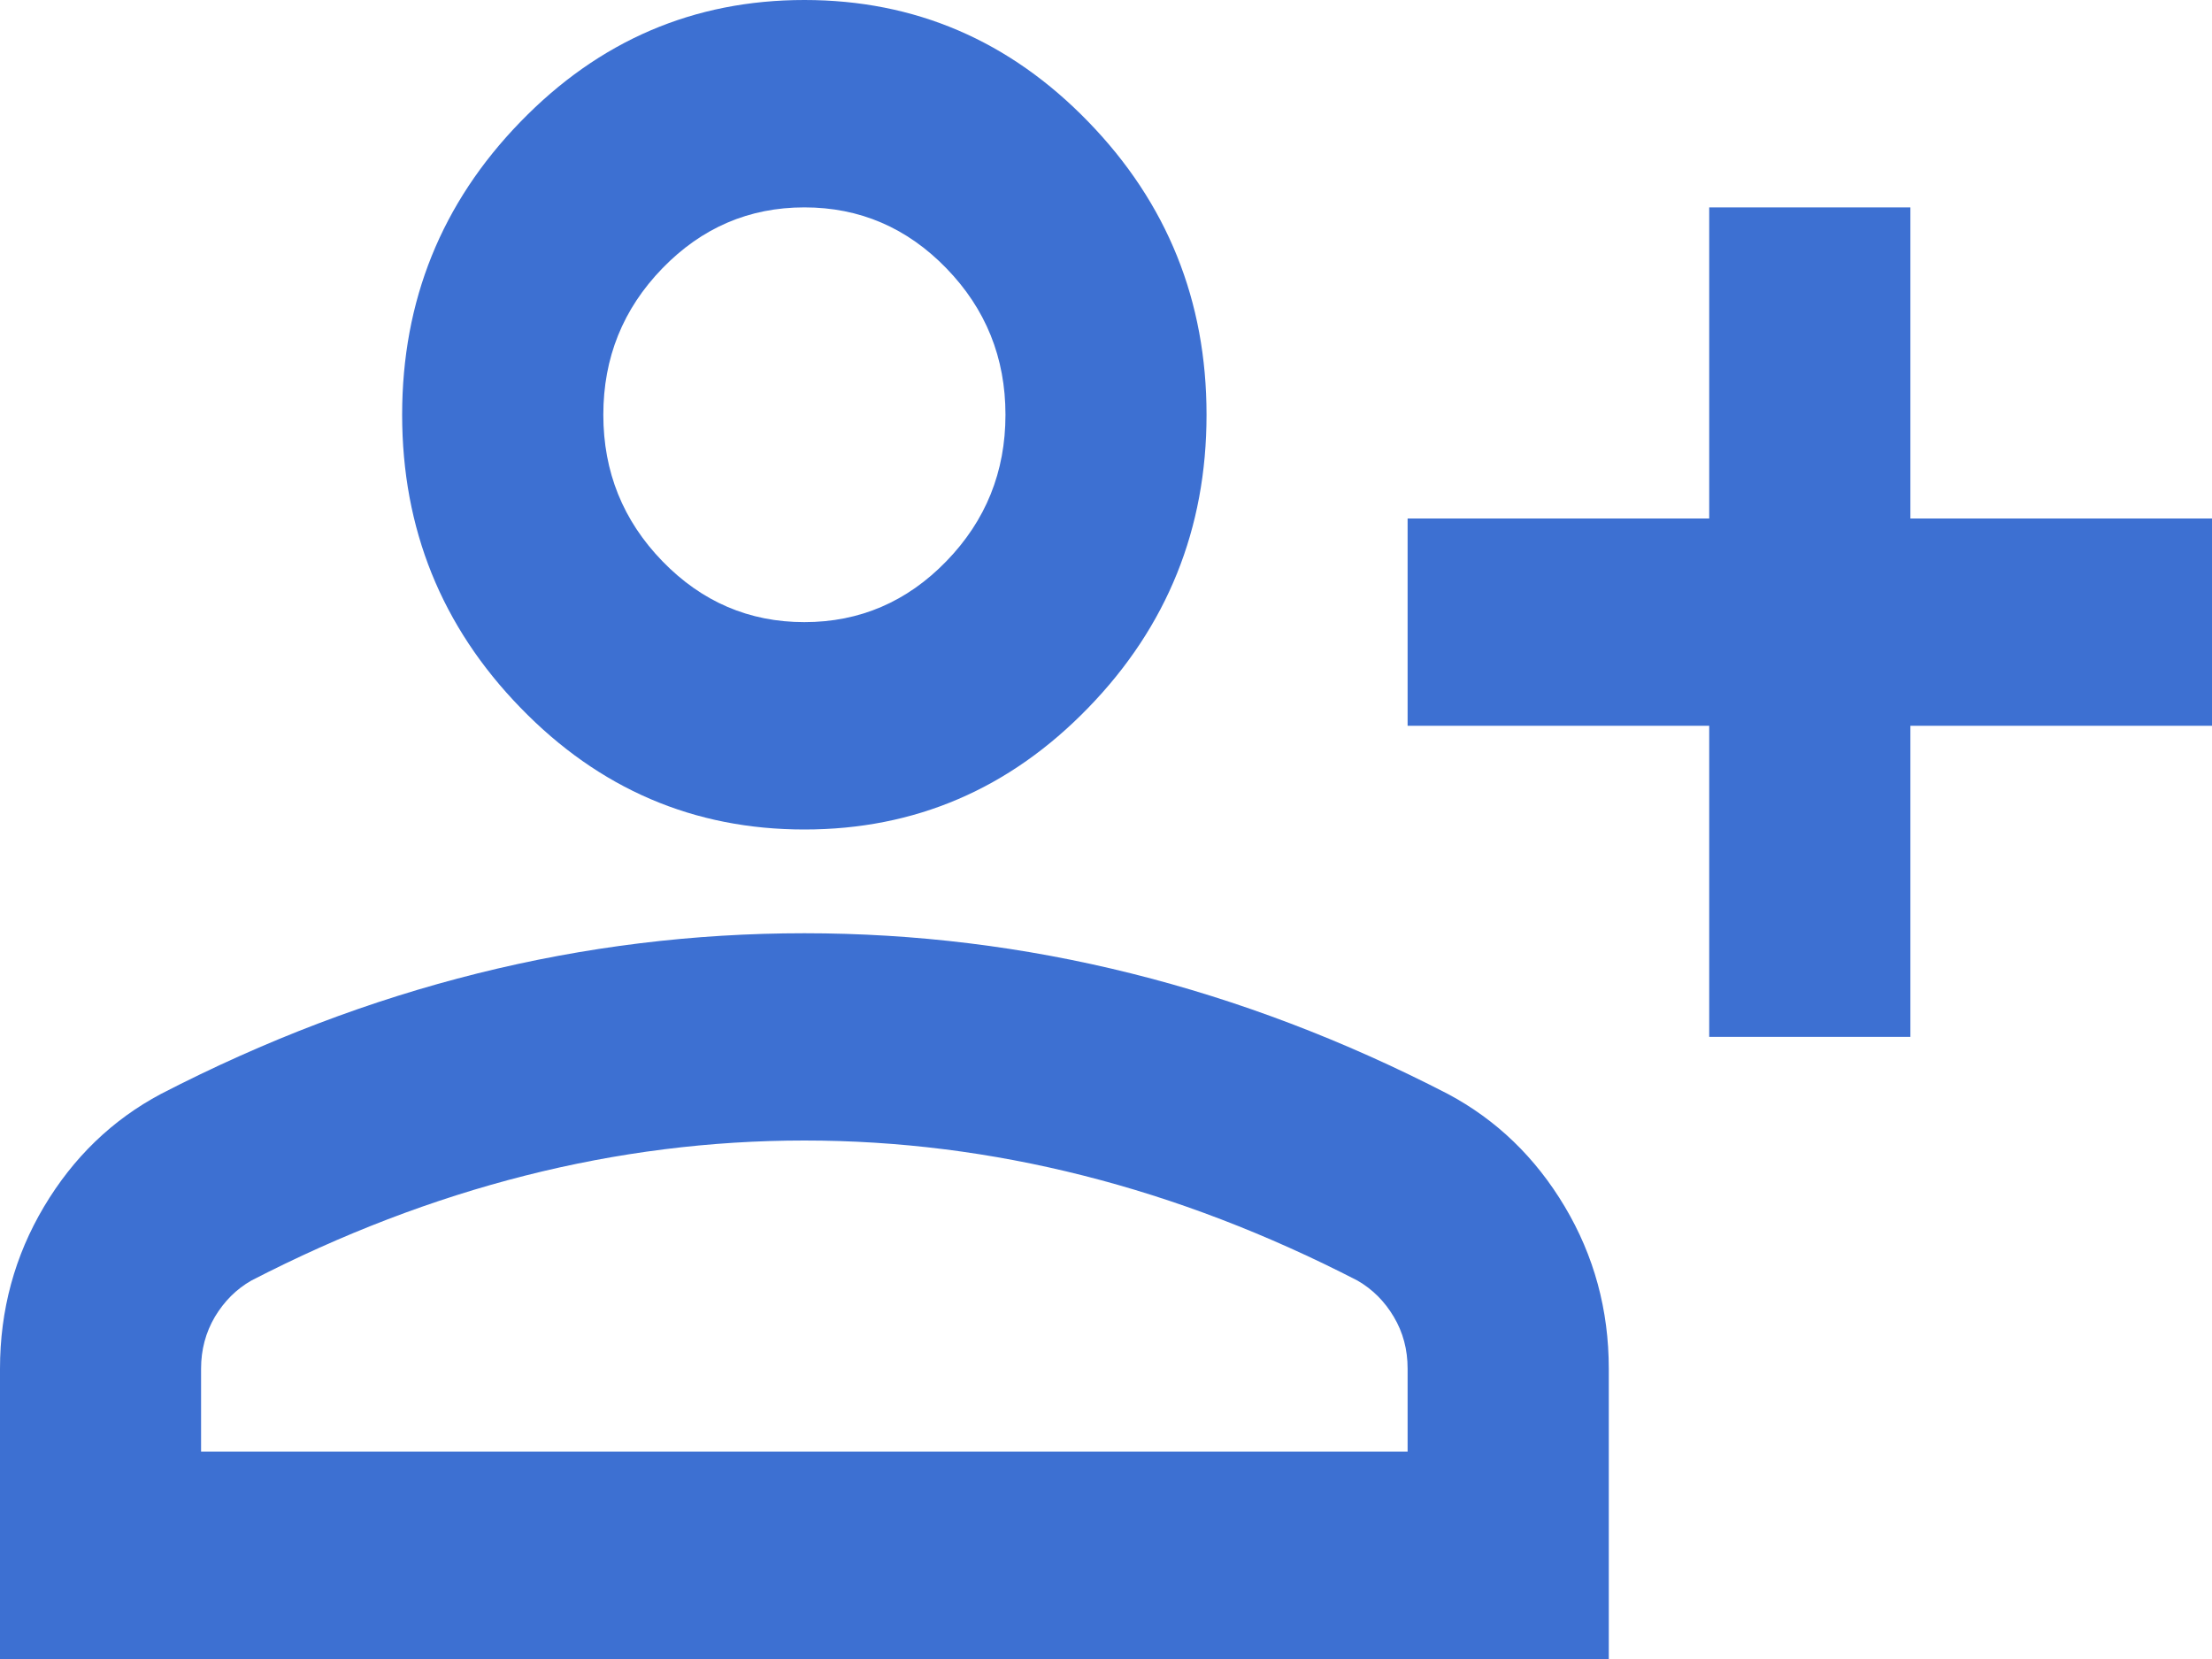
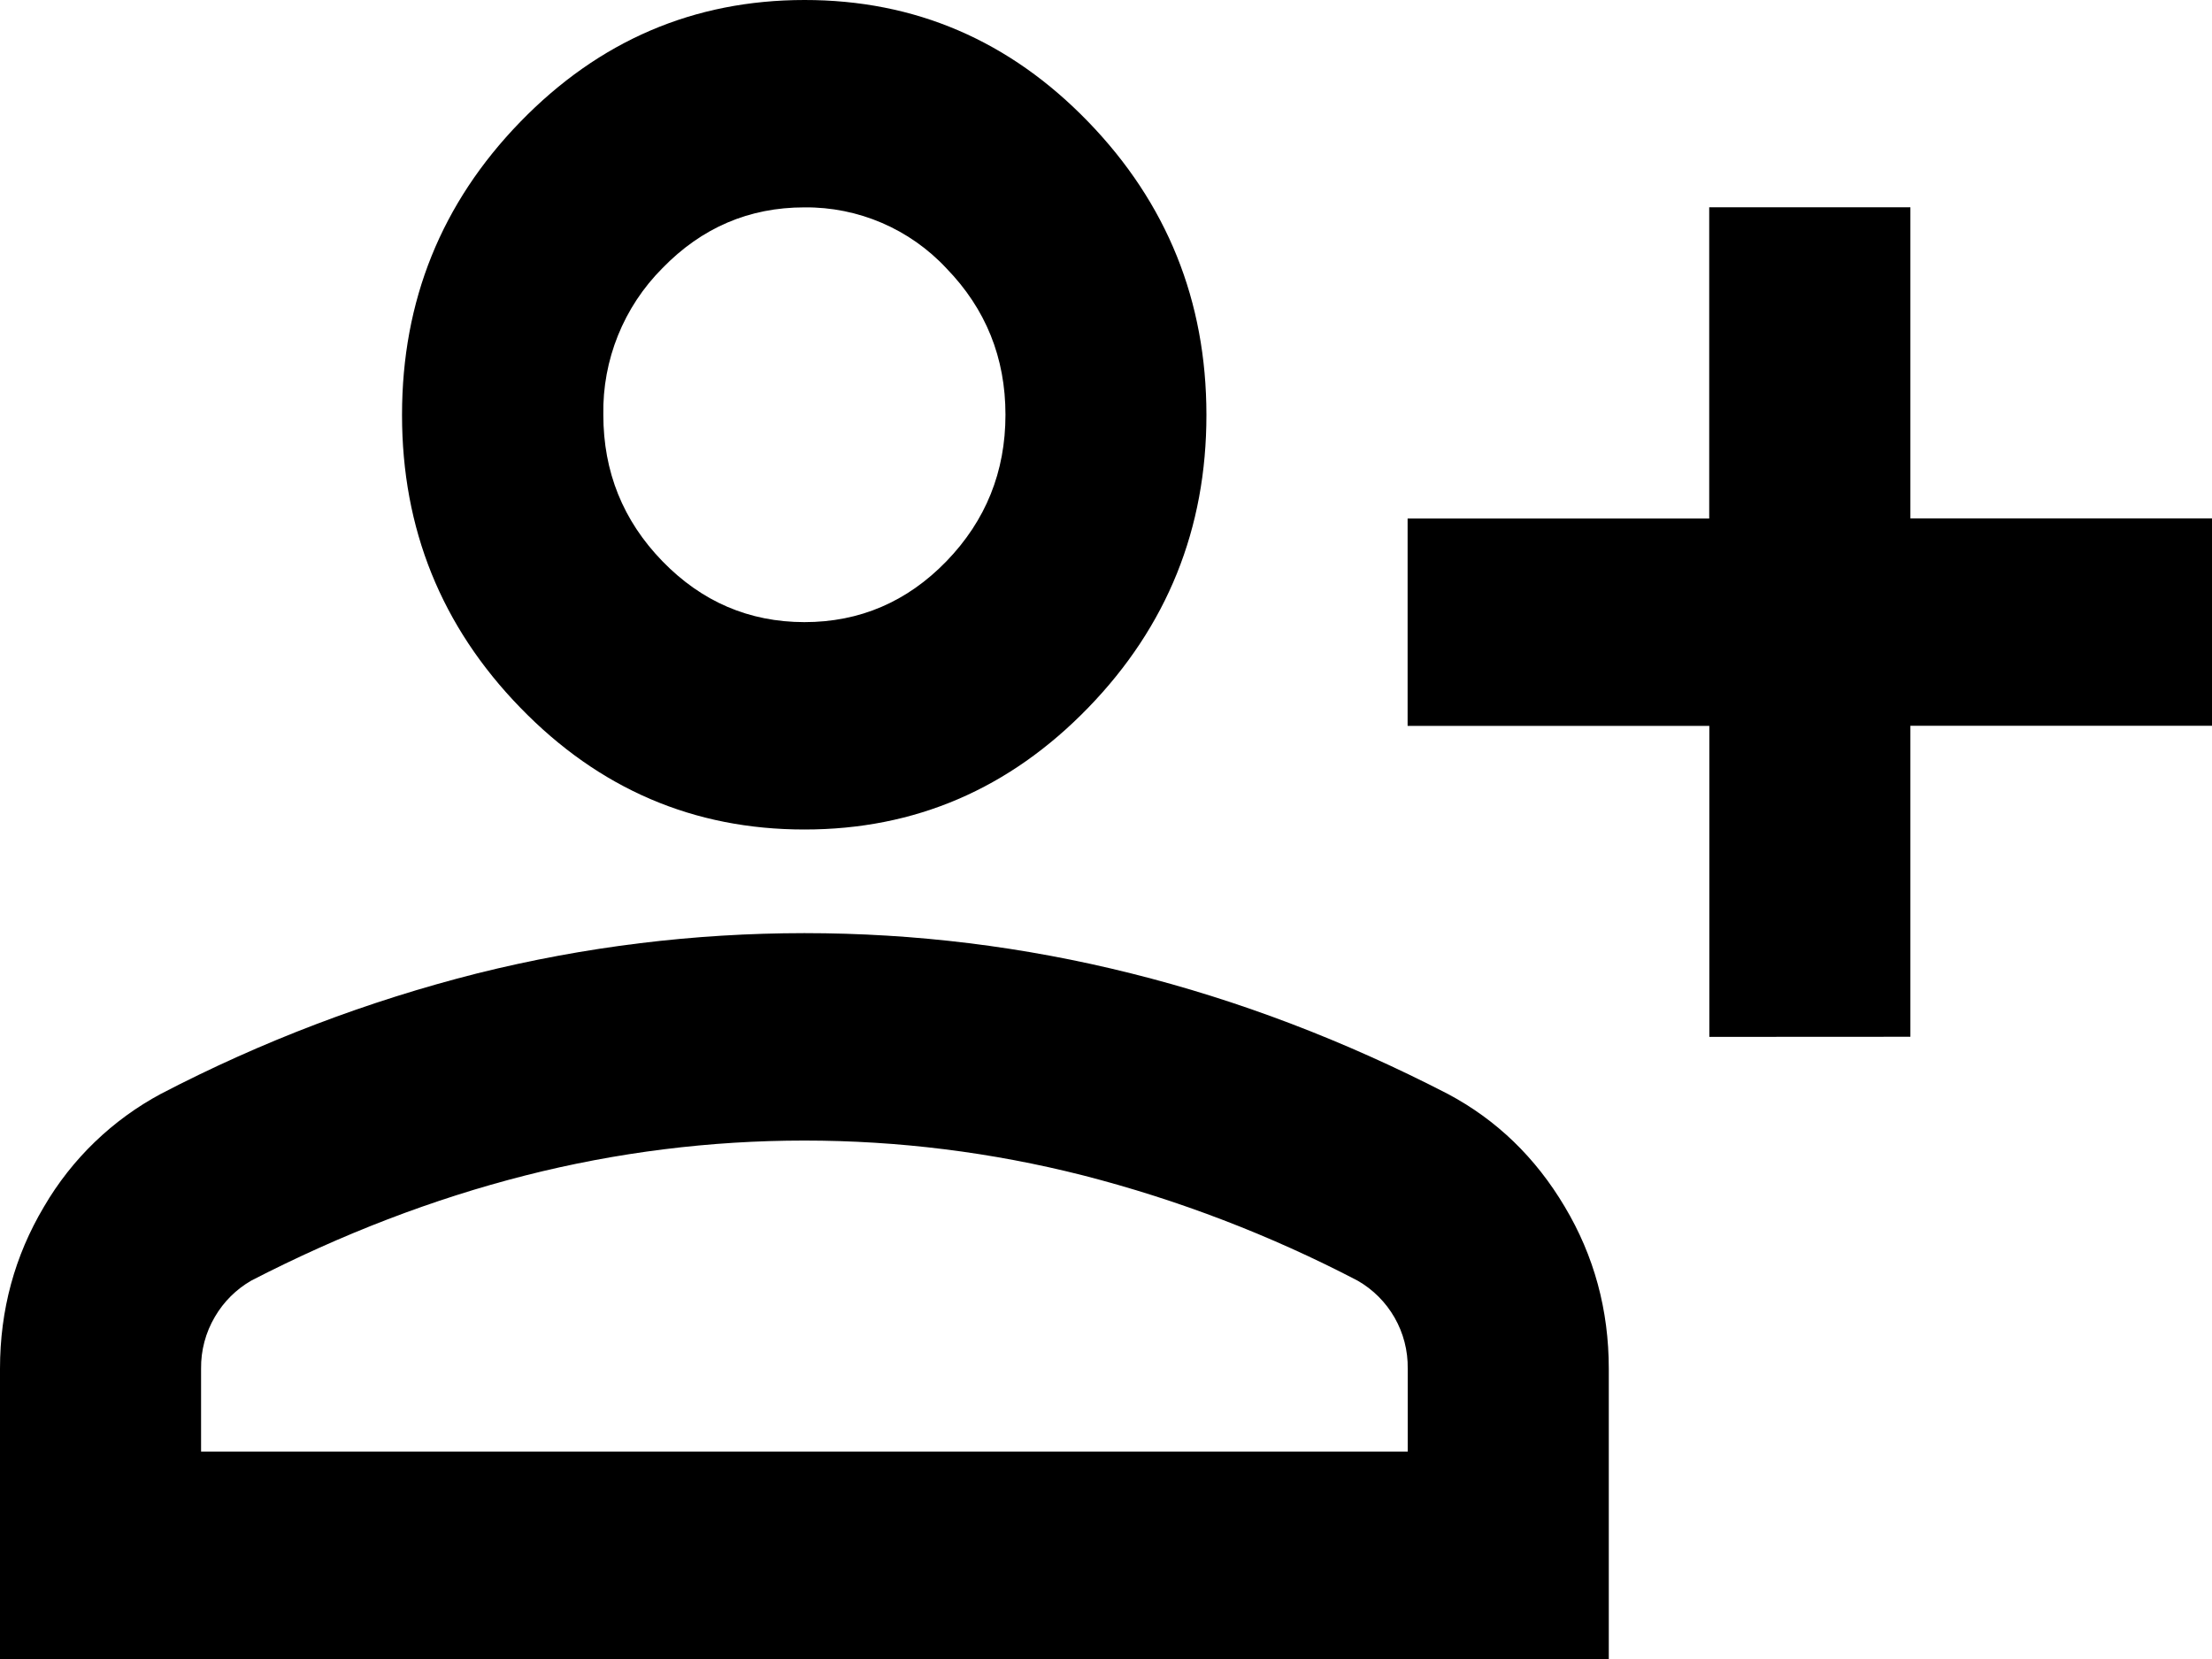
- <svg xmlns="http://www.w3.org/2000/svg" width="20" height="15" viewBox="0 0 20 15" fill="none">
-   <path d="M15.454 9.375V6.562H12.727V4.688H15.454V1.875H17.273V4.688H20V6.562H17.273V9.375H15.454ZM7.273 7.5C6.273 7.5 5.417 7.133 4.705 6.398C3.992 5.664 3.636 4.781 3.636 3.75C3.636 2.719 3.992 1.836 4.705 1.102C5.417 0.367 6.273 0 7.273 0C8.273 0 9.129 0.367 9.841 1.102C10.553 1.836 10.909 2.719 10.909 3.75C10.909 4.781 10.553 5.664 9.841 6.398C9.129 7.133 8.273 7.5 7.273 7.5ZM0 15V12.375C0 11.844 0.133 11.355 0.398 10.91C0.663 10.465 1.015 10.125 1.455 9.891C2.394 9.406 3.348 9.043 4.318 8.801C5.288 8.559 6.273 8.438 7.273 8.438C8.273 8.438 9.258 8.559 10.227 8.801C11.197 9.043 12.152 9.406 13.091 9.891C13.53 10.125 13.883 10.465 14.148 10.91C14.413 11.355 14.546 11.844 14.546 12.375V15H0ZM1.818 13.125H12.727V12.375C12.727 12.203 12.686 12.047 12.602 11.906C12.519 11.766 12.409 11.656 12.273 11.578C11.454 11.156 10.629 10.84 9.795 10.629C8.962 10.418 8.121 10.312 7.273 10.312C6.424 10.312 5.583 10.418 4.75 10.629C3.917 10.84 3.091 11.156 2.273 11.578C2.136 11.656 2.027 11.766 1.943 11.906C1.86 12.047 1.818 12.203 1.818 12.375V13.125ZM7.273 5.625C7.773 5.625 8.201 5.441 8.557 5.074C8.913 4.707 9.091 4.266 9.091 3.75C9.091 3.234 8.913 2.793 8.557 2.426C8.201 2.059 7.773 1.875 7.273 1.875C6.773 1.875 6.345 2.059 5.989 2.426C5.633 2.793 5.455 3.234 5.455 3.75C5.455 4.266 5.633 4.707 5.989 5.074C6.345 5.441 6.773 5.625 7.273 5.625Z" fill="#3D70D2" />
+ <svg xmlns="http://www.w3.org/2000/svg" width="20" height="15" viewBox="0 0 20 15">
+   <path d="M15.455 9.375V6.563h-2.728V4.688h2.727V1.874h1.819v2.813H20v1.875h-2.727v2.812zM7.272 7.5q-1.5 0-2.568-1.102-1.07-1.101-1.069-2.648 0-1.547 1.069-2.648T7.273 0 9.84 1.102t1.068 2.648T9.84 6.398 7.273 7.5M0 15v-2.625q0-.797.398-1.465a2.7 2.7 0 0 1 1.057-1.02A13.2 13.2 0 0 1 4.318 8.8q1.455-.362 2.955-.363 1.5 0 2.954.364 1.455.363 2.864 1.09.66.351 1.057 1.02.398.667.398 1.464V15zm1.818-1.875h10.91v-.75a.9.9 0 0 0-.455-.797 11.6 11.6 0 0 0-2.478-.95 10.24 10.24 0 0 0-5.045 0q-1.25.318-2.477.95a.9.9 0 0 0-.33.328.9.9 0 0 0-.125.469zm5.455-7.5q.75 0 1.284-.55.534-.552.534-1.325 0-.774-.534-1.324a1.73 1.73 0 0 0-1.284-.551q-.75 0-1.284.55a1.83 1.83 0 0 0-.534 1.325q0 .774.534 1.324t1.284.551" />
</svg>
